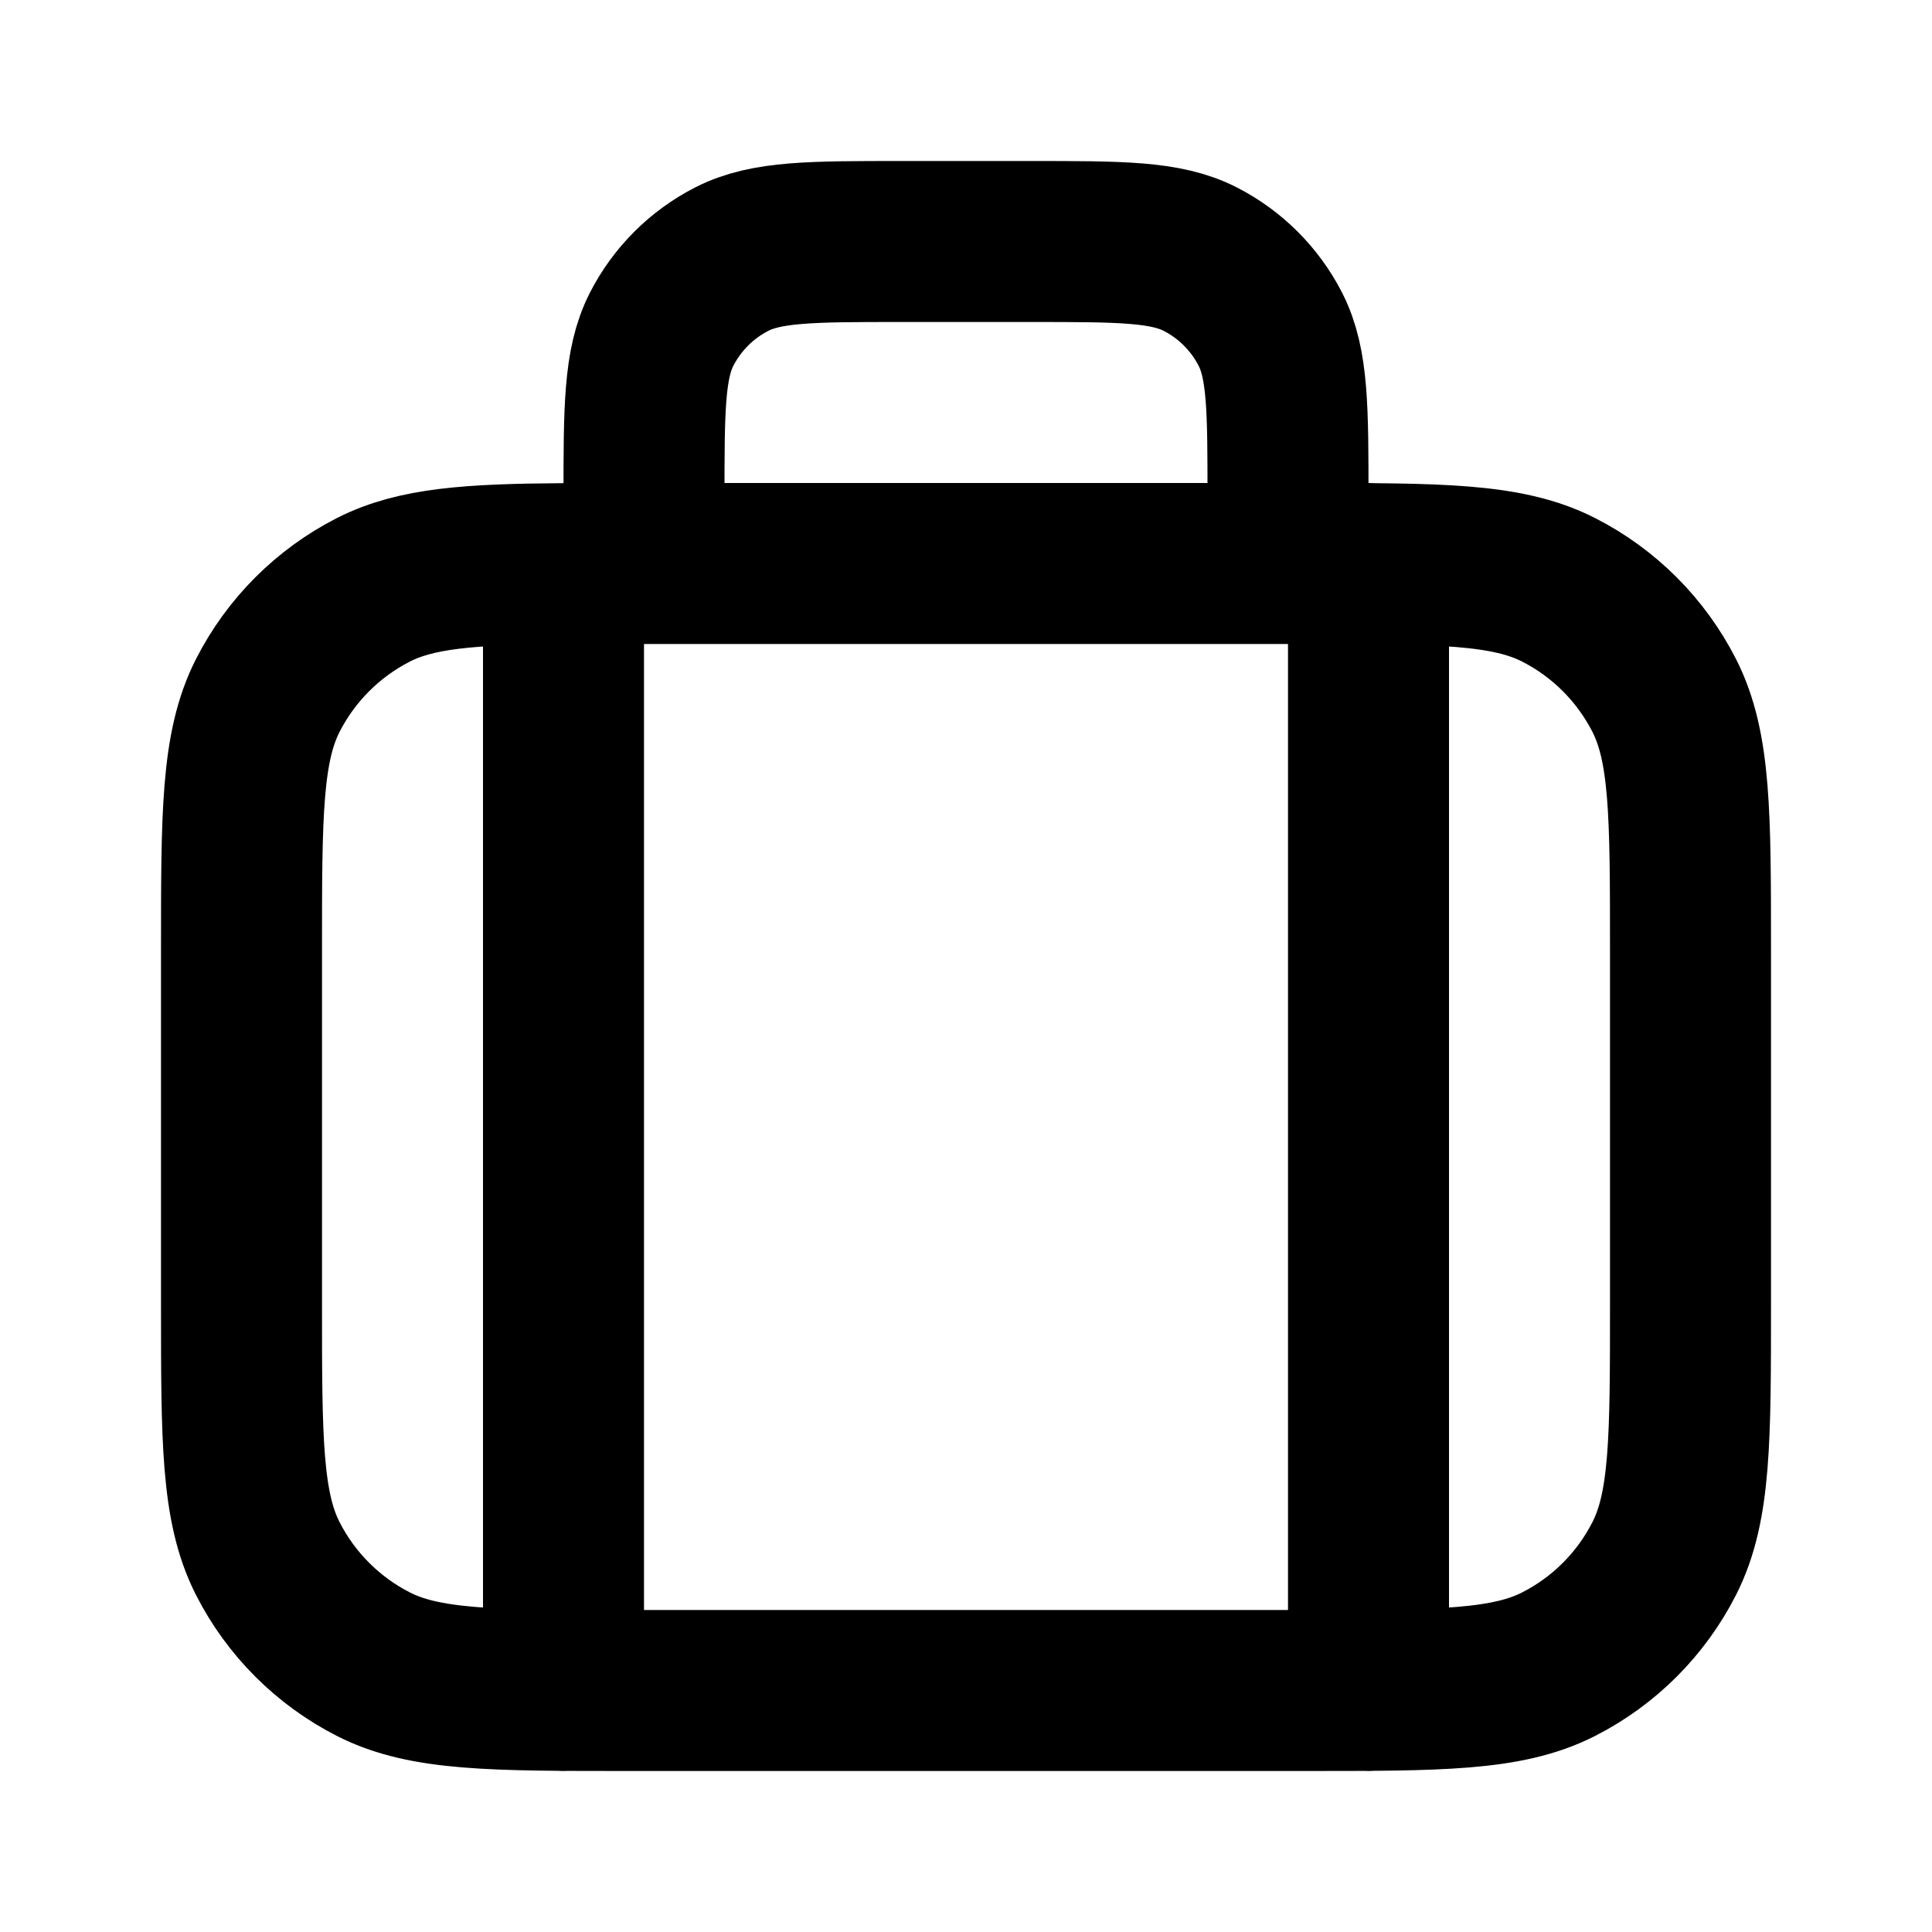
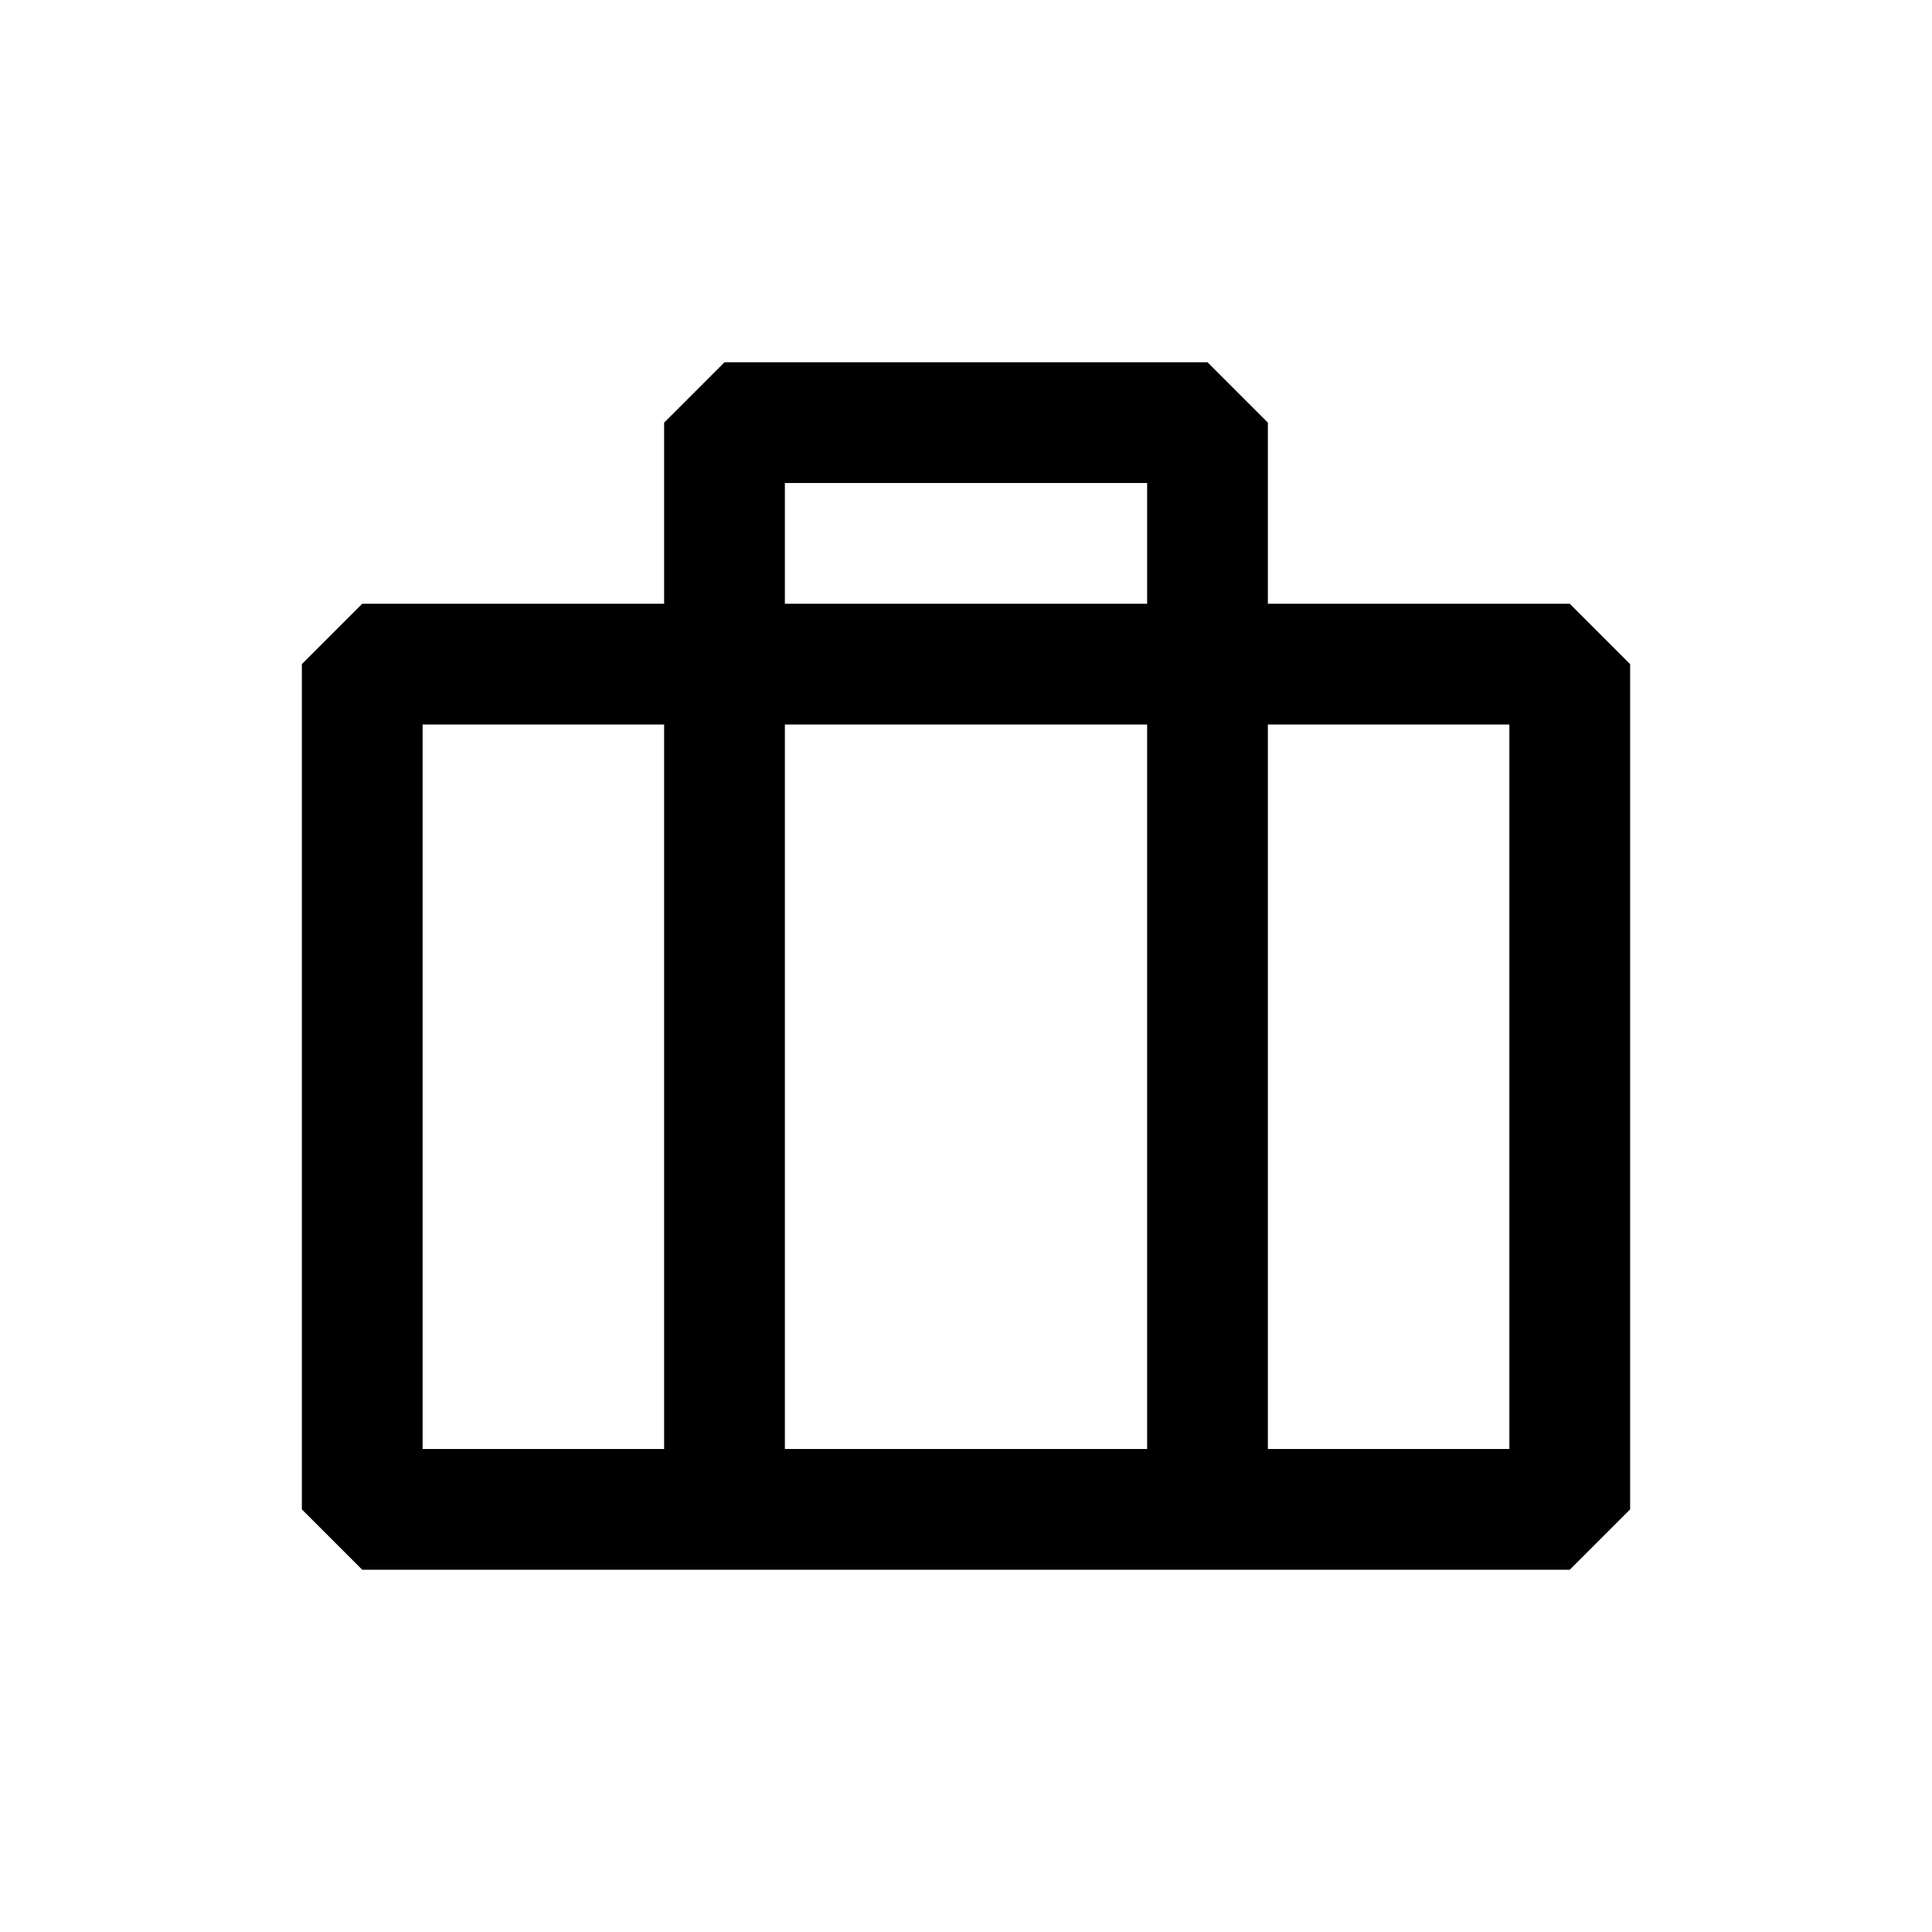
<svg xmlns="http://www.w3.org/2000/svg" width="800px" height="800px" viewBox="0 0 24 24" fill="none">
-   <path d="M8 7V6.2C8 5.08 8 4.52 8.218 4.092C8.41 3.716 8.716 3.41 9.092 3.218C9.52 3 10.08 3 11.2 3H12.8C13.92 3 14.48 3 14.908 3.218C15.284 3.41 15.59 3.716 15.782 4.092C16 4.52 16 5.08 16 6.2V7M7 21V7.002M17 21V7M7 7.002C7.244 7 7.509 7 7.8 7H16M7 7.002C5.835 7.01 5.169 7.057 4.638 7.327C4.074 7.615 3.615 8.074 3.327 8.638C3 9.28 3 10.12 3 11.8V16.2C3 17.88 3 18.72 3.327 19.362C3.615 19.927 4.074 20.385 4.638 20.673C5.28 21 6.12 21 7.8 21H16.2C17.88 21 18.72 21 19.362 20.673C19.927 20.385 20.385 19.927 20.673 19.362C21 18.72 21 17.88 21 16.2V11.8C21 10.12 21 9.28 20.673 8.638C20.385 8.074 19.927 7.615 19.362 7.327C18.72 7 17.88 7 16.2 7H17M17 7H16" stroke="#000000" stroke-width="2" stroke-linecap="round" stroke-linejoin="round" />
+   <g id="SVGRepo_bgCarrier" stroke-width="0" />
+   <g id="SVGRepo_tracerCarrier" stroke-linecap="round" stroke-linejoin="round" />
+   <g id="SVGRepo_iconCarrier">
+     <path fill-rule="evenodd" clip-rule="evenodd" d="M9 4.5L8.25 5.25V7.5H4.5L3.75 8.25V18.75L4.5 19.5H19.5L20.25 18.75V8.25L19.5 7.5H15.75V5.25L15 4.5H9ZM14.25 7.5V6H9.75V7.5H14.25ZM9.75 9H14.25V18H9.75V9ZM8.25 9H5.25V18H8.25V9ZM15.75 18V9H18.75V18H15.75Z" fill="#000000" />
+   </g>
</svg>
